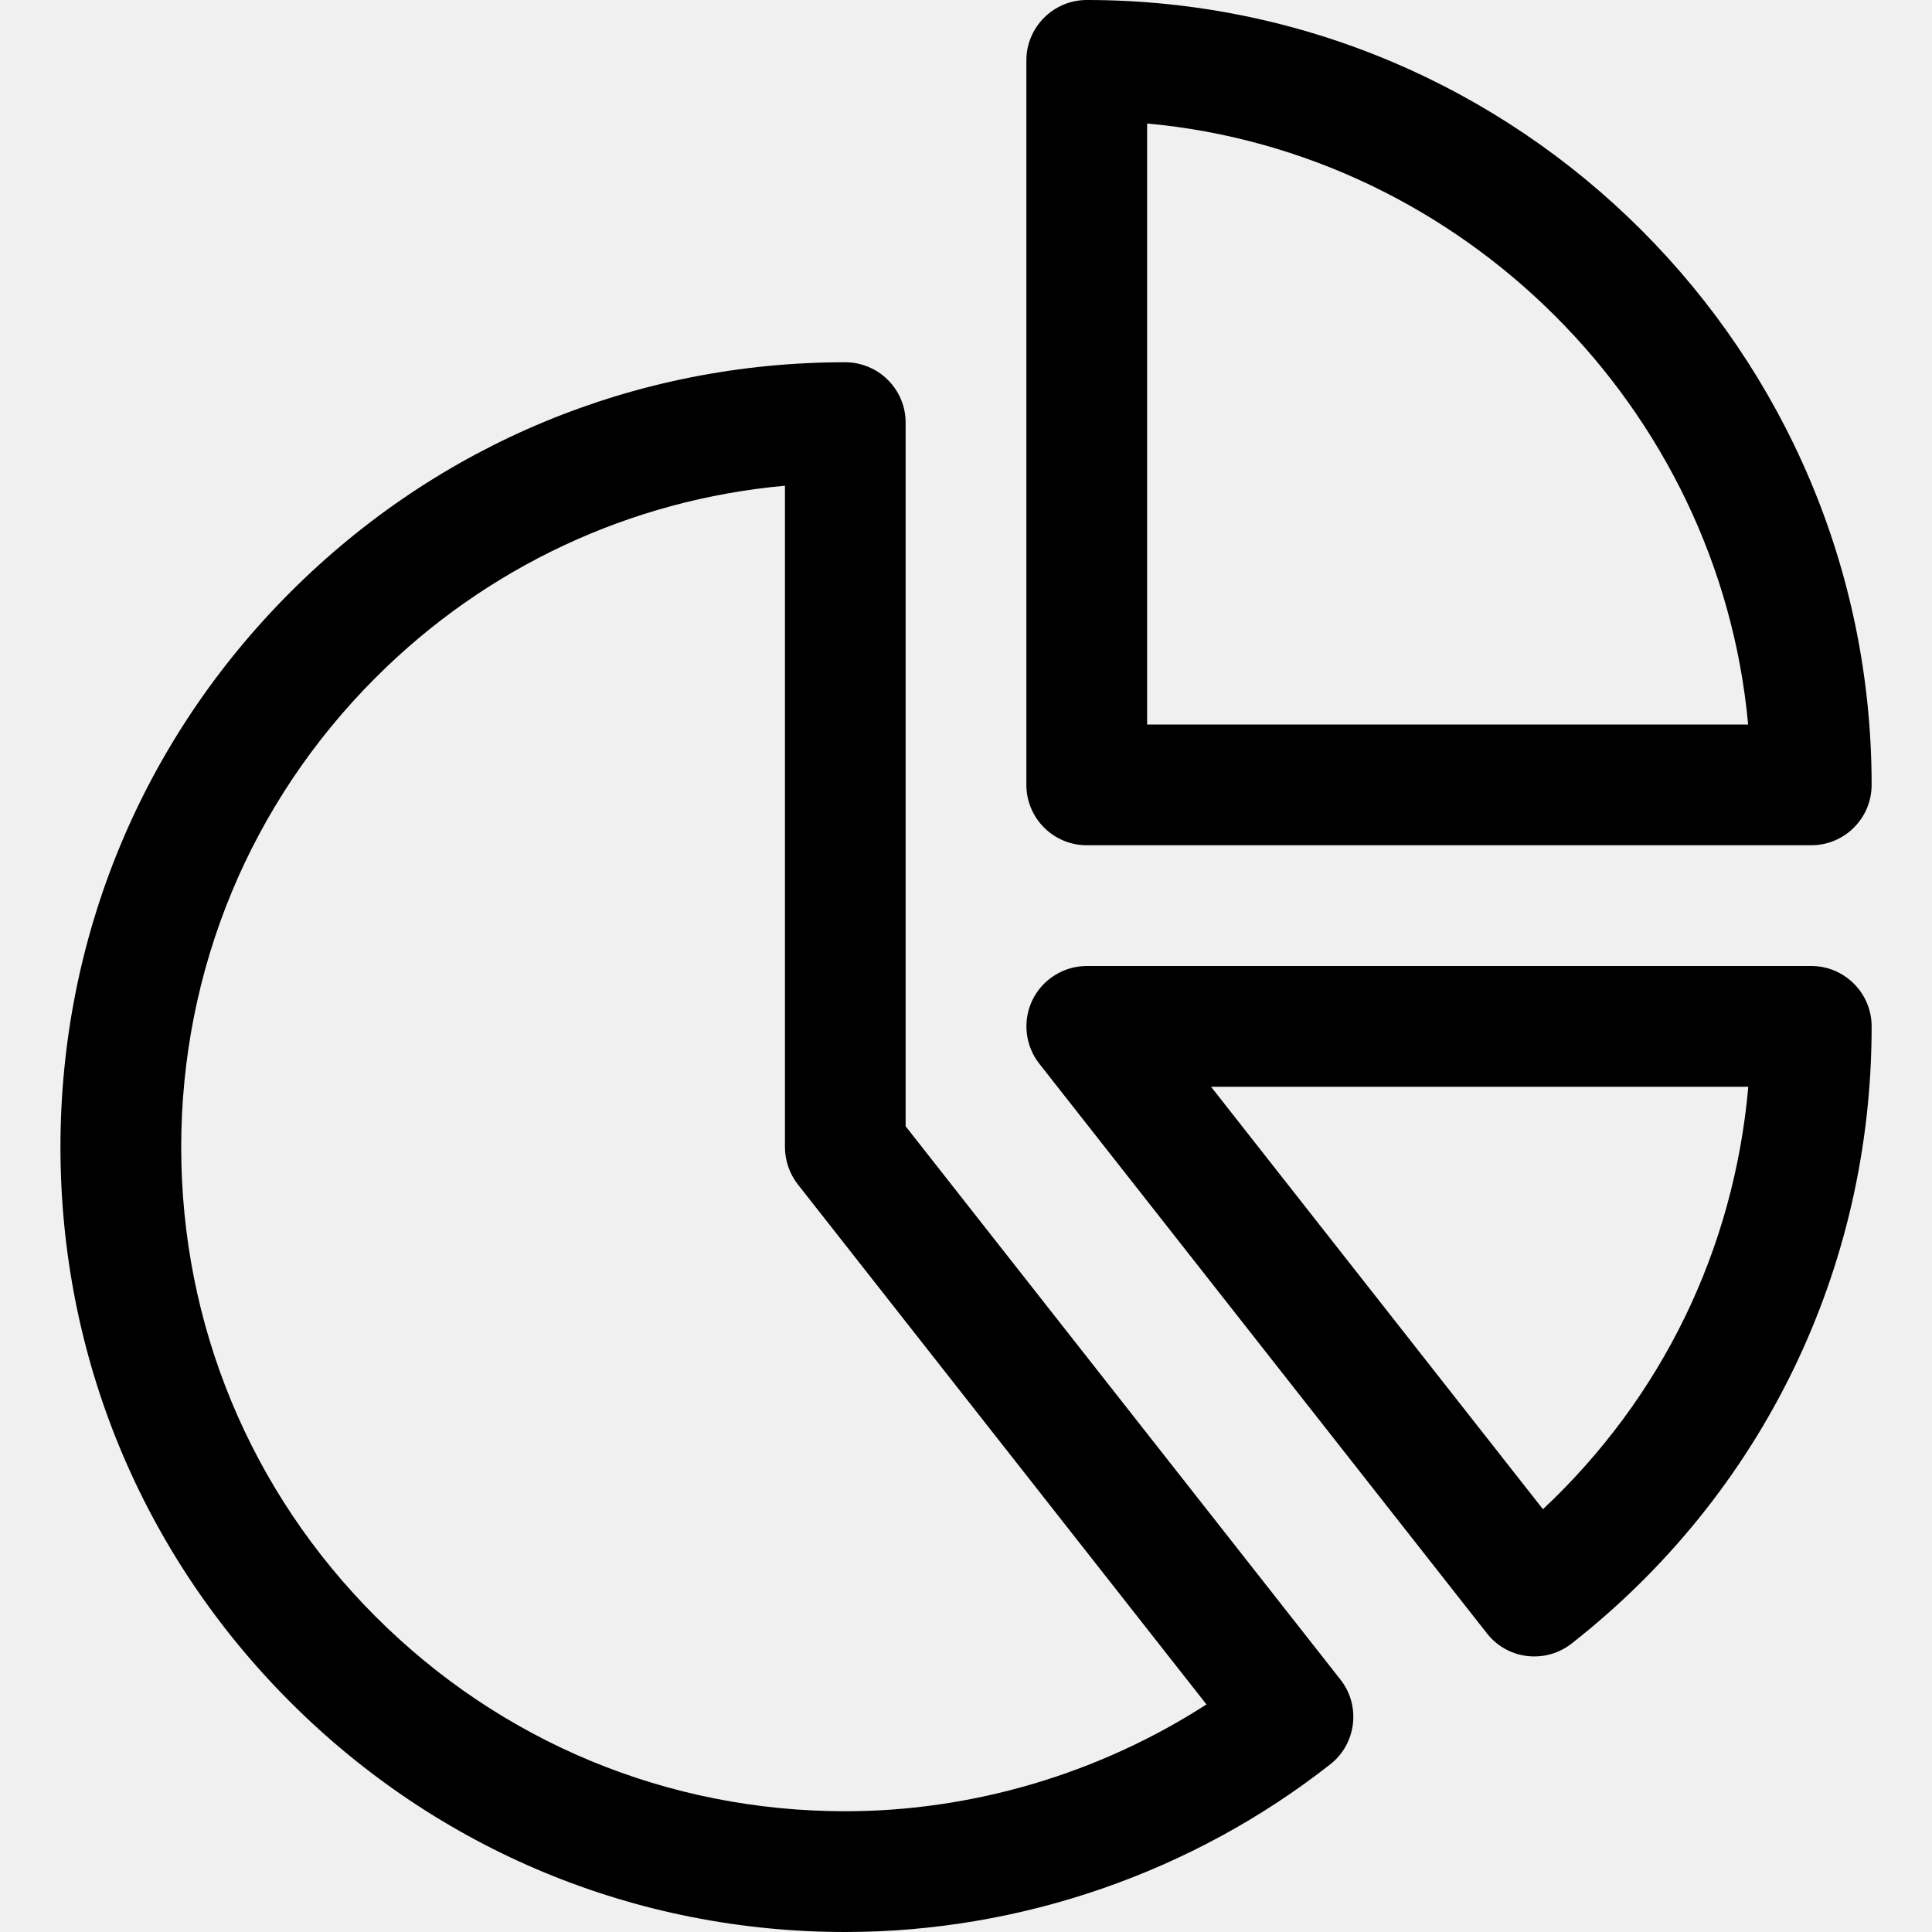
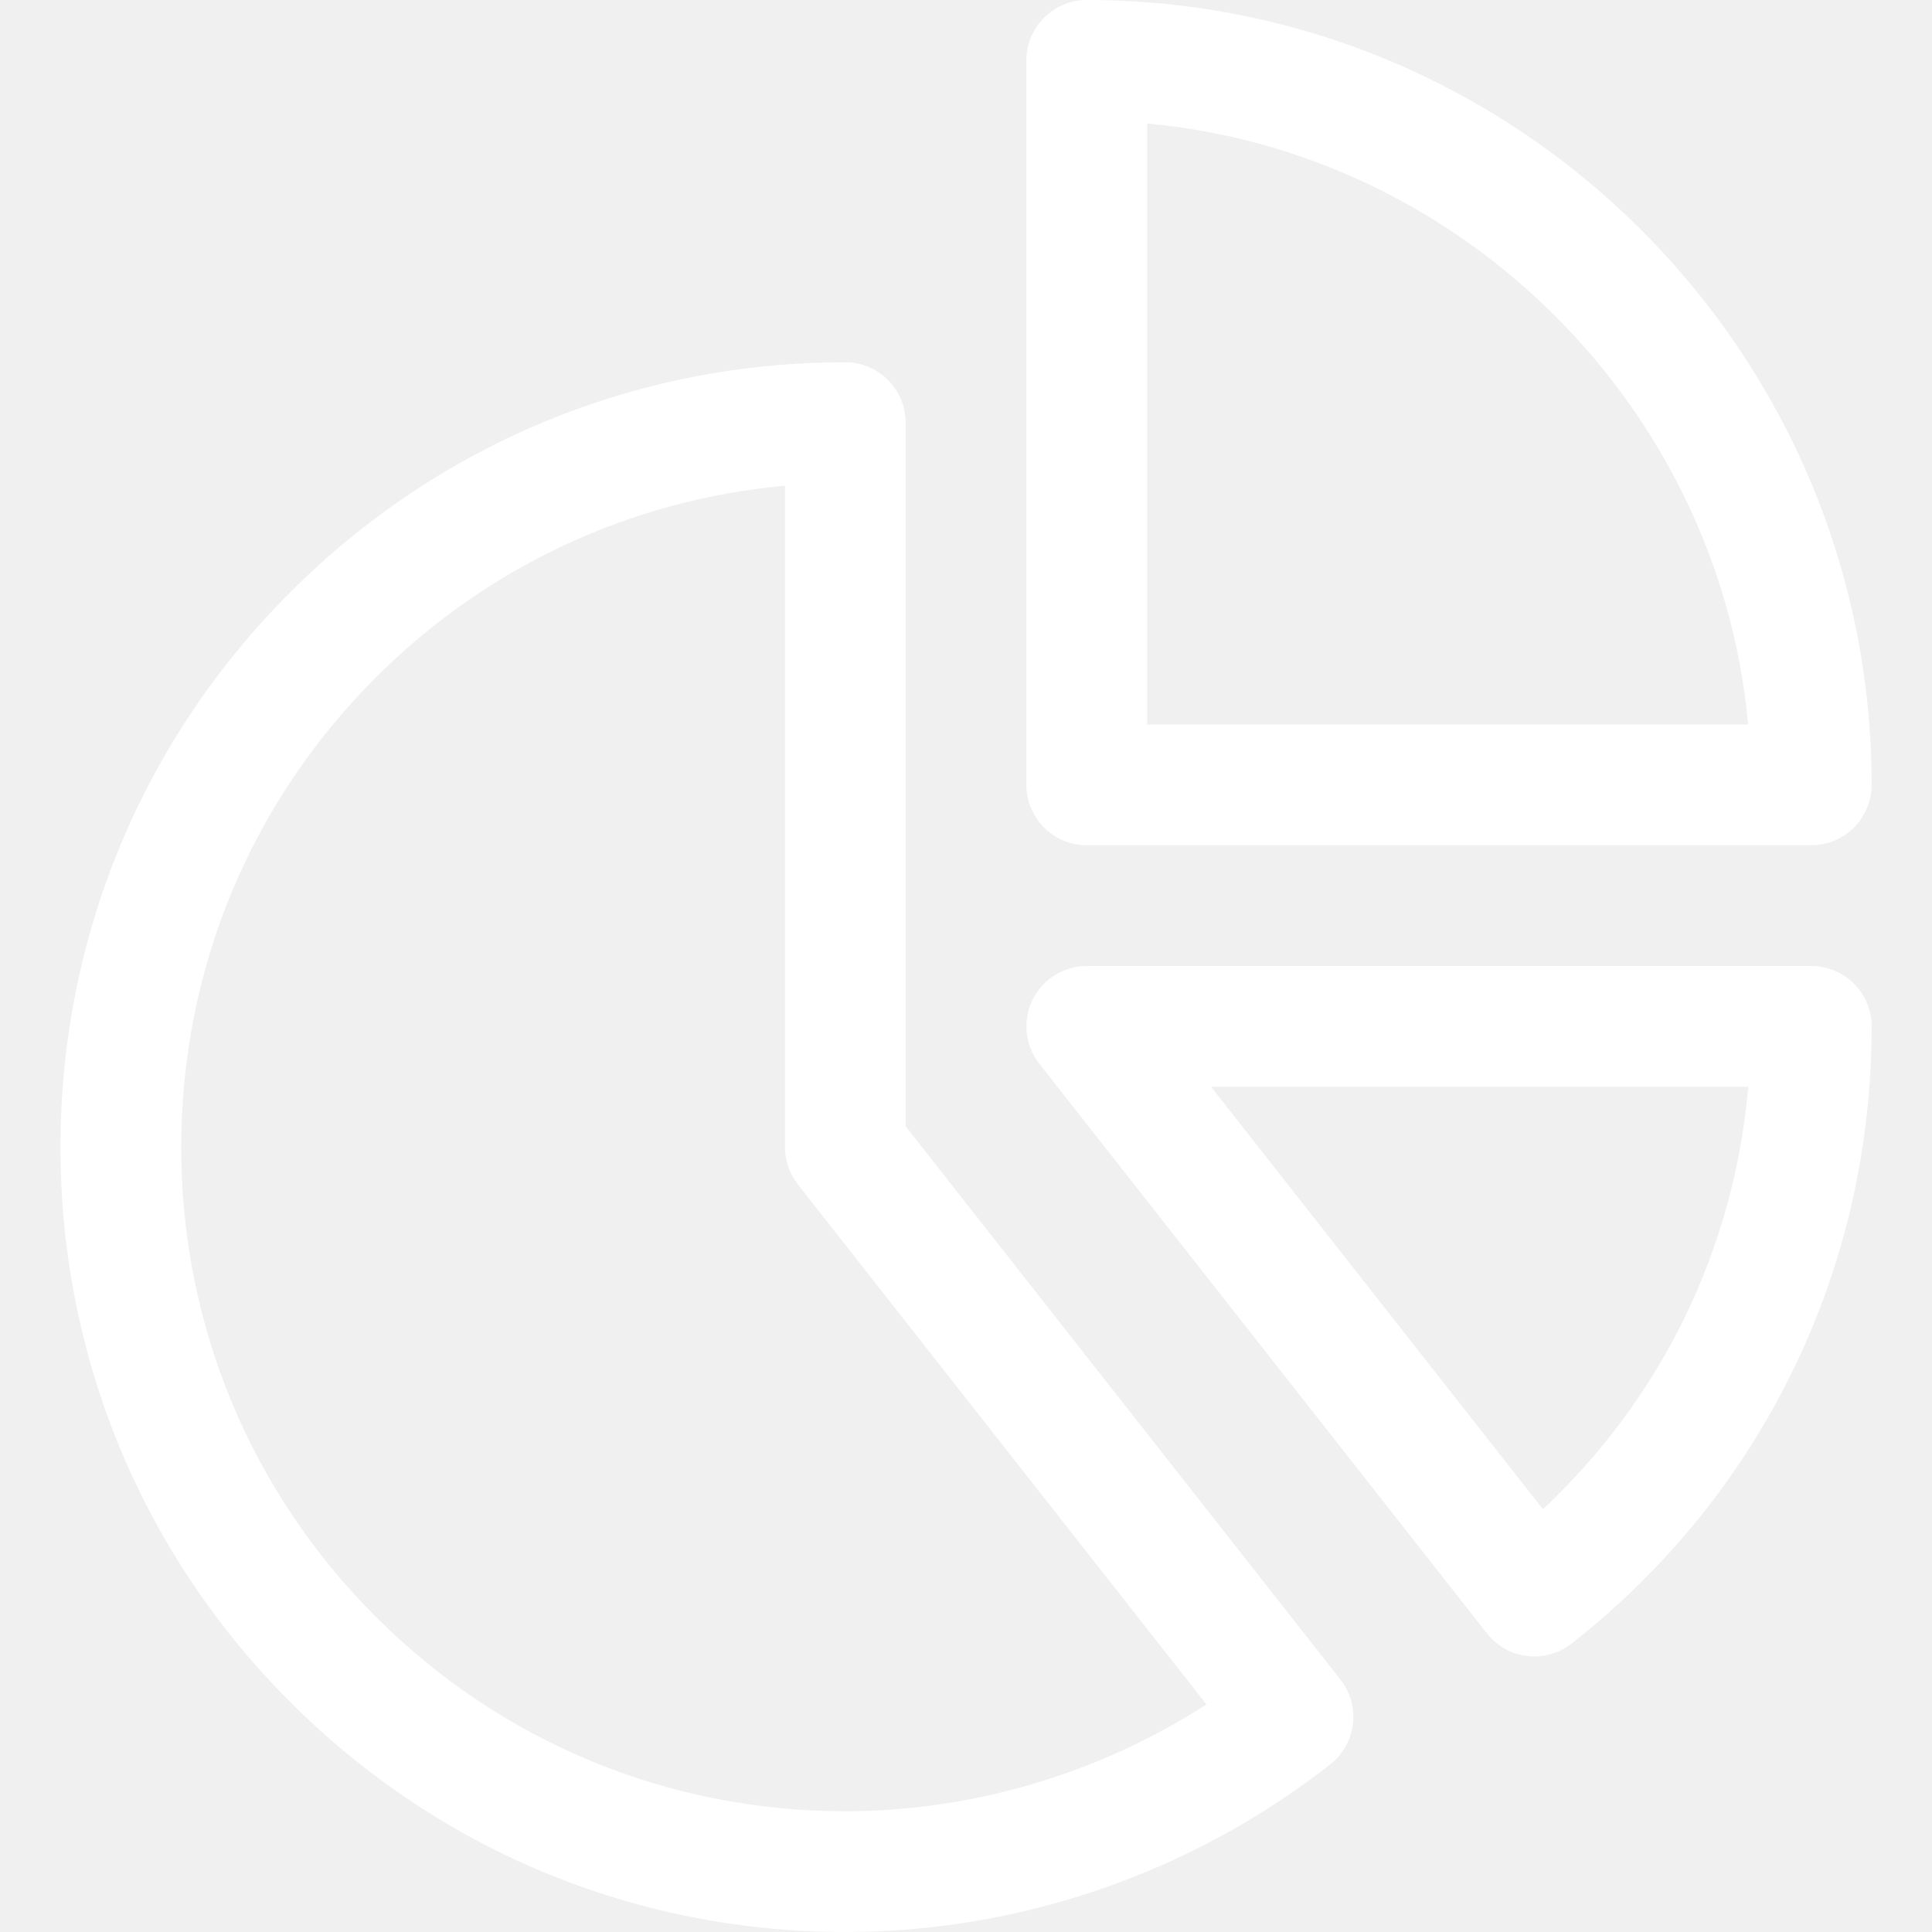
- <svg xmlns="http://www.w3.org/2000/svg" version="1.1" id="Layer_1" x="0px" y="0px" viewBox="0 0 24 24" style="enable-background:new 0 0 24 24;" xml:space="preserve">
+ <svg xmlns="http://www.w3.org/2000/svg" version="1.1" id="Layer_1" x="0px" y="0px" viewBox="0 0 24 24" style="enable-background:new 0 0 24 24;" fill="#FFFFFF" xml:space="preserve">
  <g>
    <path d="M13.5,10.5c-0.414,0-0.75-0.336-0.75-0.75v-9C12.75,0.336,13.087,0,13.5,0c5.376,0,9.75,4.374,9.75,9.75   c0,0.414-0.336,0.75-0.75,0.75H13.5z M21.716,9c-0.359-3.929-3.537-7.107-7.466-7.466V9H21.716z" />
    <path d="M10.501,24c-2.604,0-5.052-1.014-6.894-2.855c-1.842-1.841-2.856-4.29-2.856-6.894c0-2.604,1.014-5.053,2.855-6.894   C5.447,5.515,7.896,4.5,10.5,4.5c0.197,0,0.391,0.08,0.53,0.22c0.142,0.142,0.22,0.33,0.22,0.53v8.741l5.401,6.873   c0.124,0.157,0.179,0.354,0.155,0.553s-0.124,0.377-0.281,0.5C14.815,23.26,12.676,24,10.501,24L10.501,24z M9.75,6.034   c-1.918,0.173-3.711,1.01-5.083,2.383c-1.558,1.558-2.416,3.63-2.416,5.834c0,2.204,0.858,4.275,2.417,5.833   c1.558,1.558,3.63,2.416,5.833,2.416c1.58,0,3.157-0.469,4.486-1.327l-5.076-6.46c-0.103-0.132-0.16-0.296-0.16-0.463V6.034z" />
    <path d="M19.061,20.577c-0.232,0-0.447-0.104-0.59-0.287l-5.561-7.077c-0.177-0.225-0.209-0.535-0.084-0.792   C12.95,12.166,13.215,12,13.5,12h9c0.413,0,0.75,0.336,0.75,0.749c0.002,3.013-1.356,5.808-3.726,7.667   C19.393,20.52,19.229,20.577,19.061,20.577z M19.167,18.748c1.479-1.388,2.373-3.227,2.551-5.248h-6.674L19.167,18.748z" />
  </g>
</svg>
